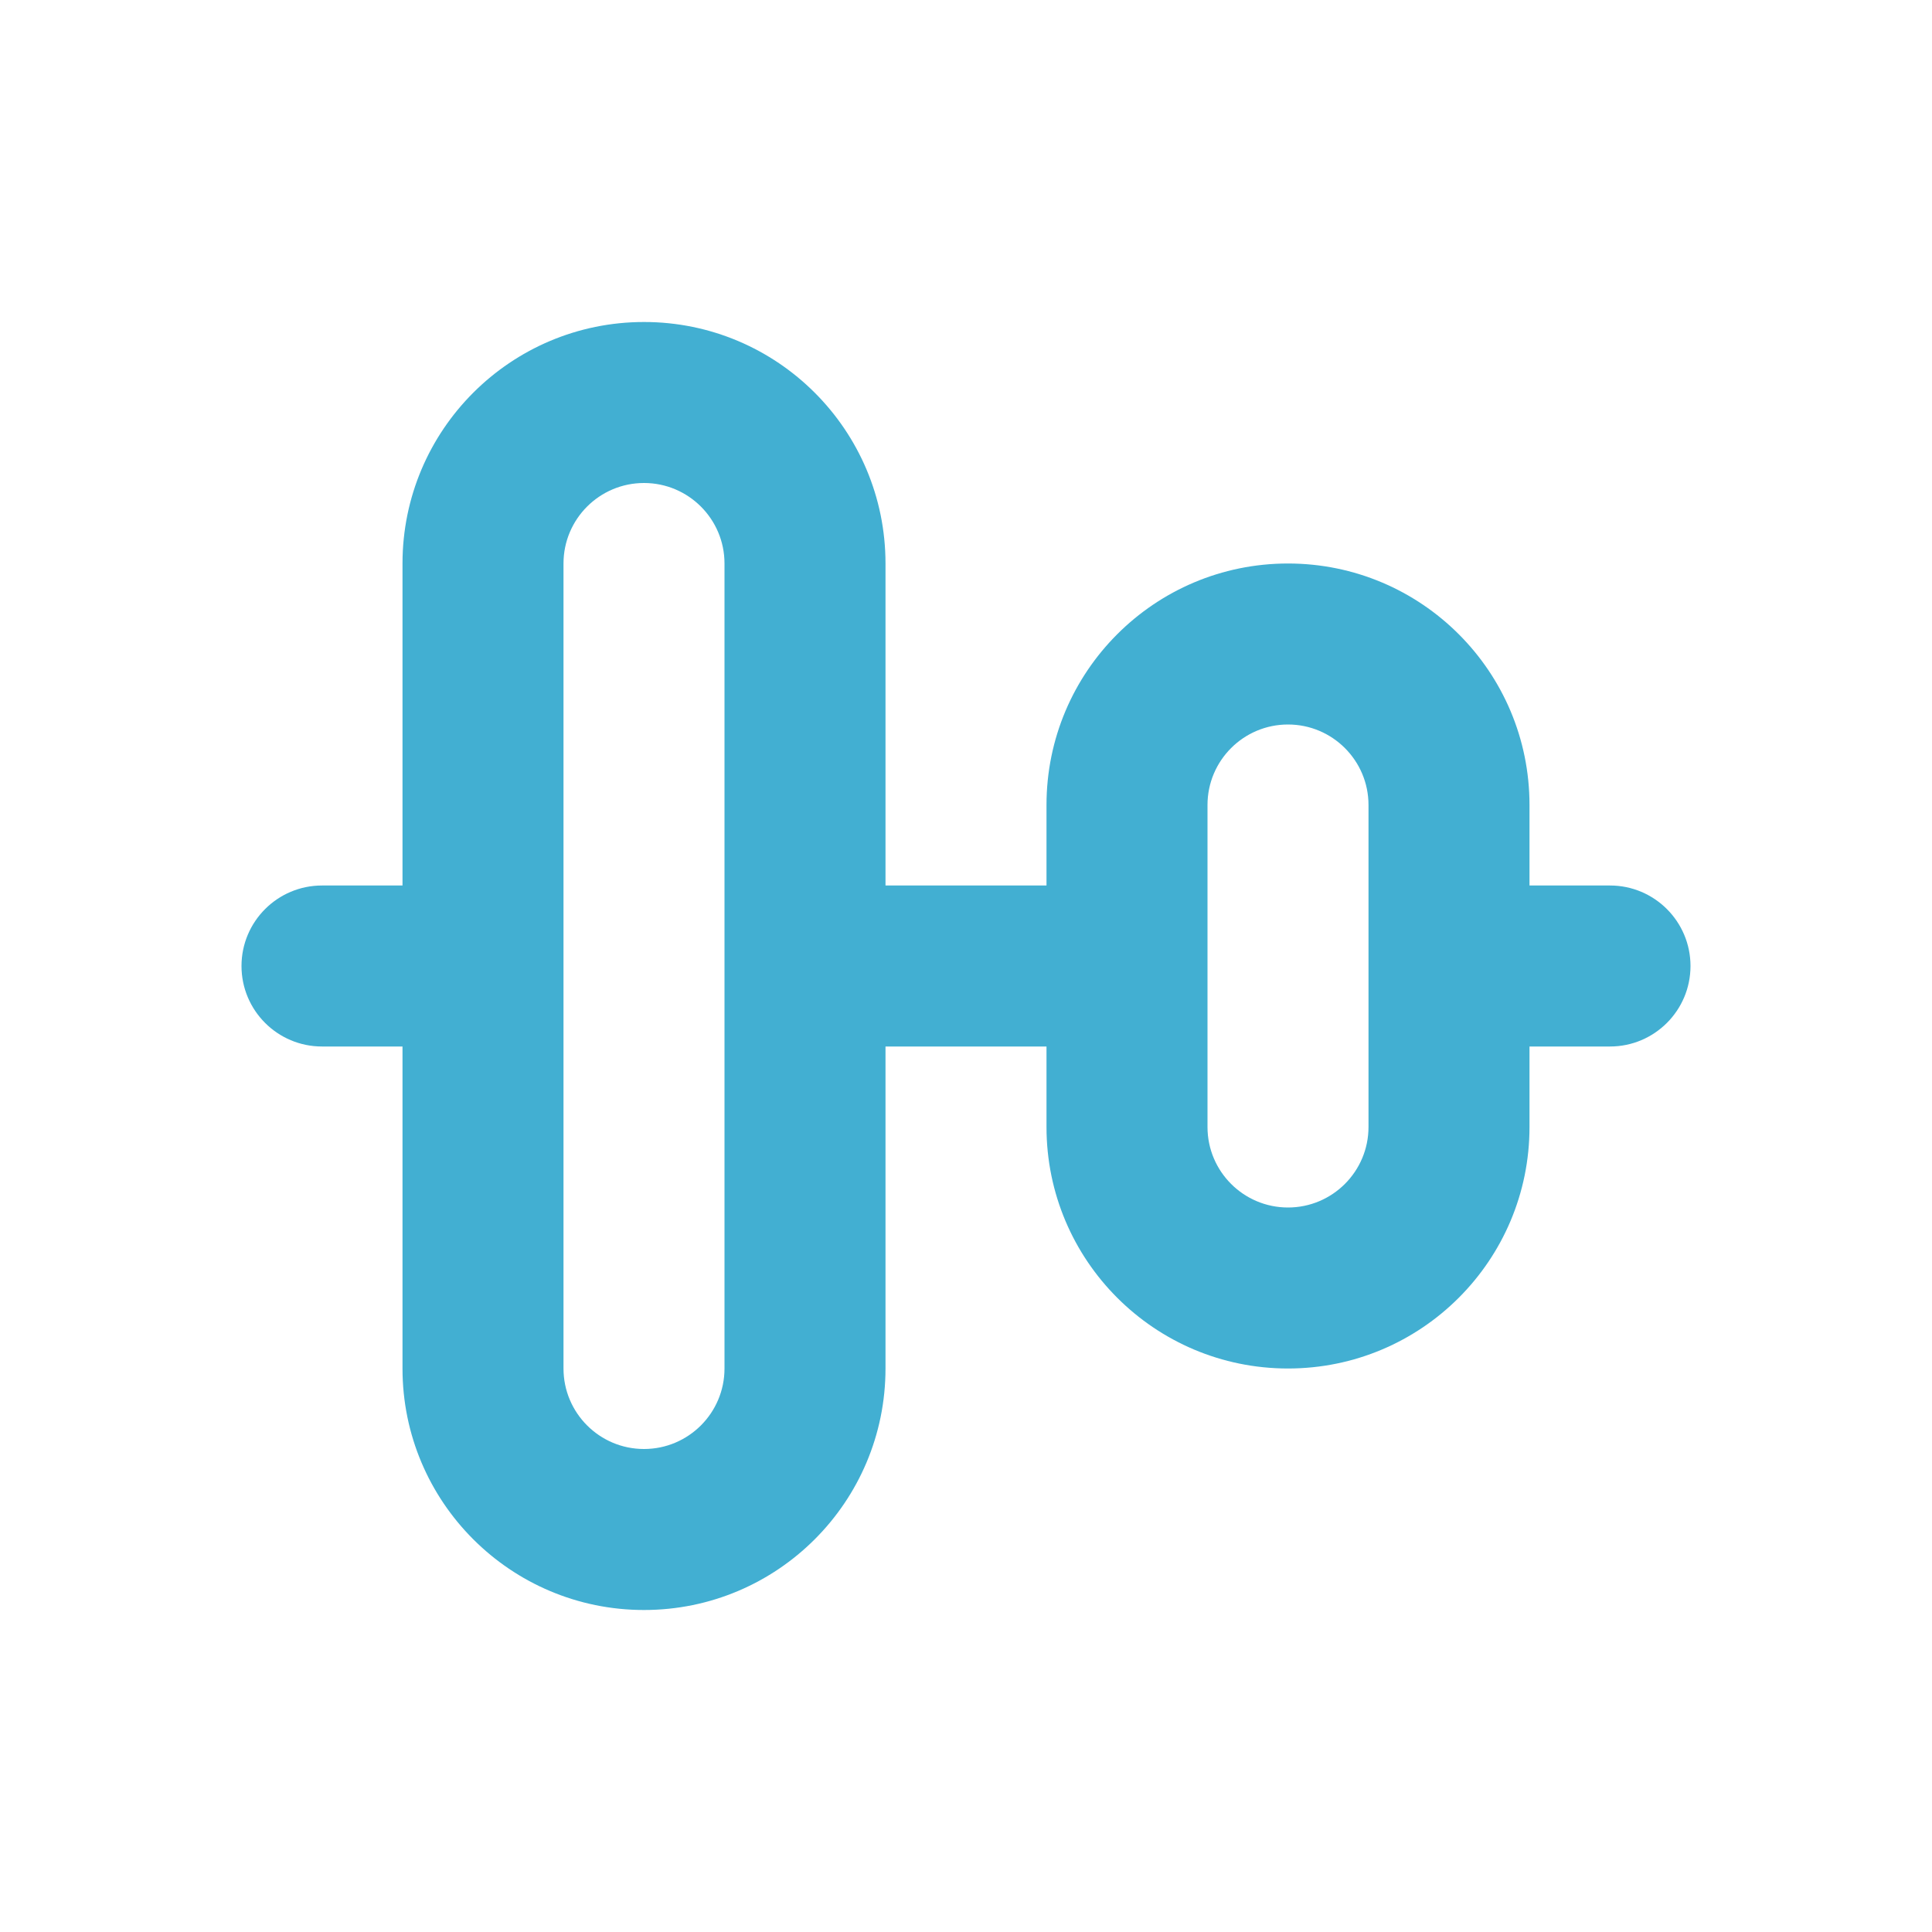
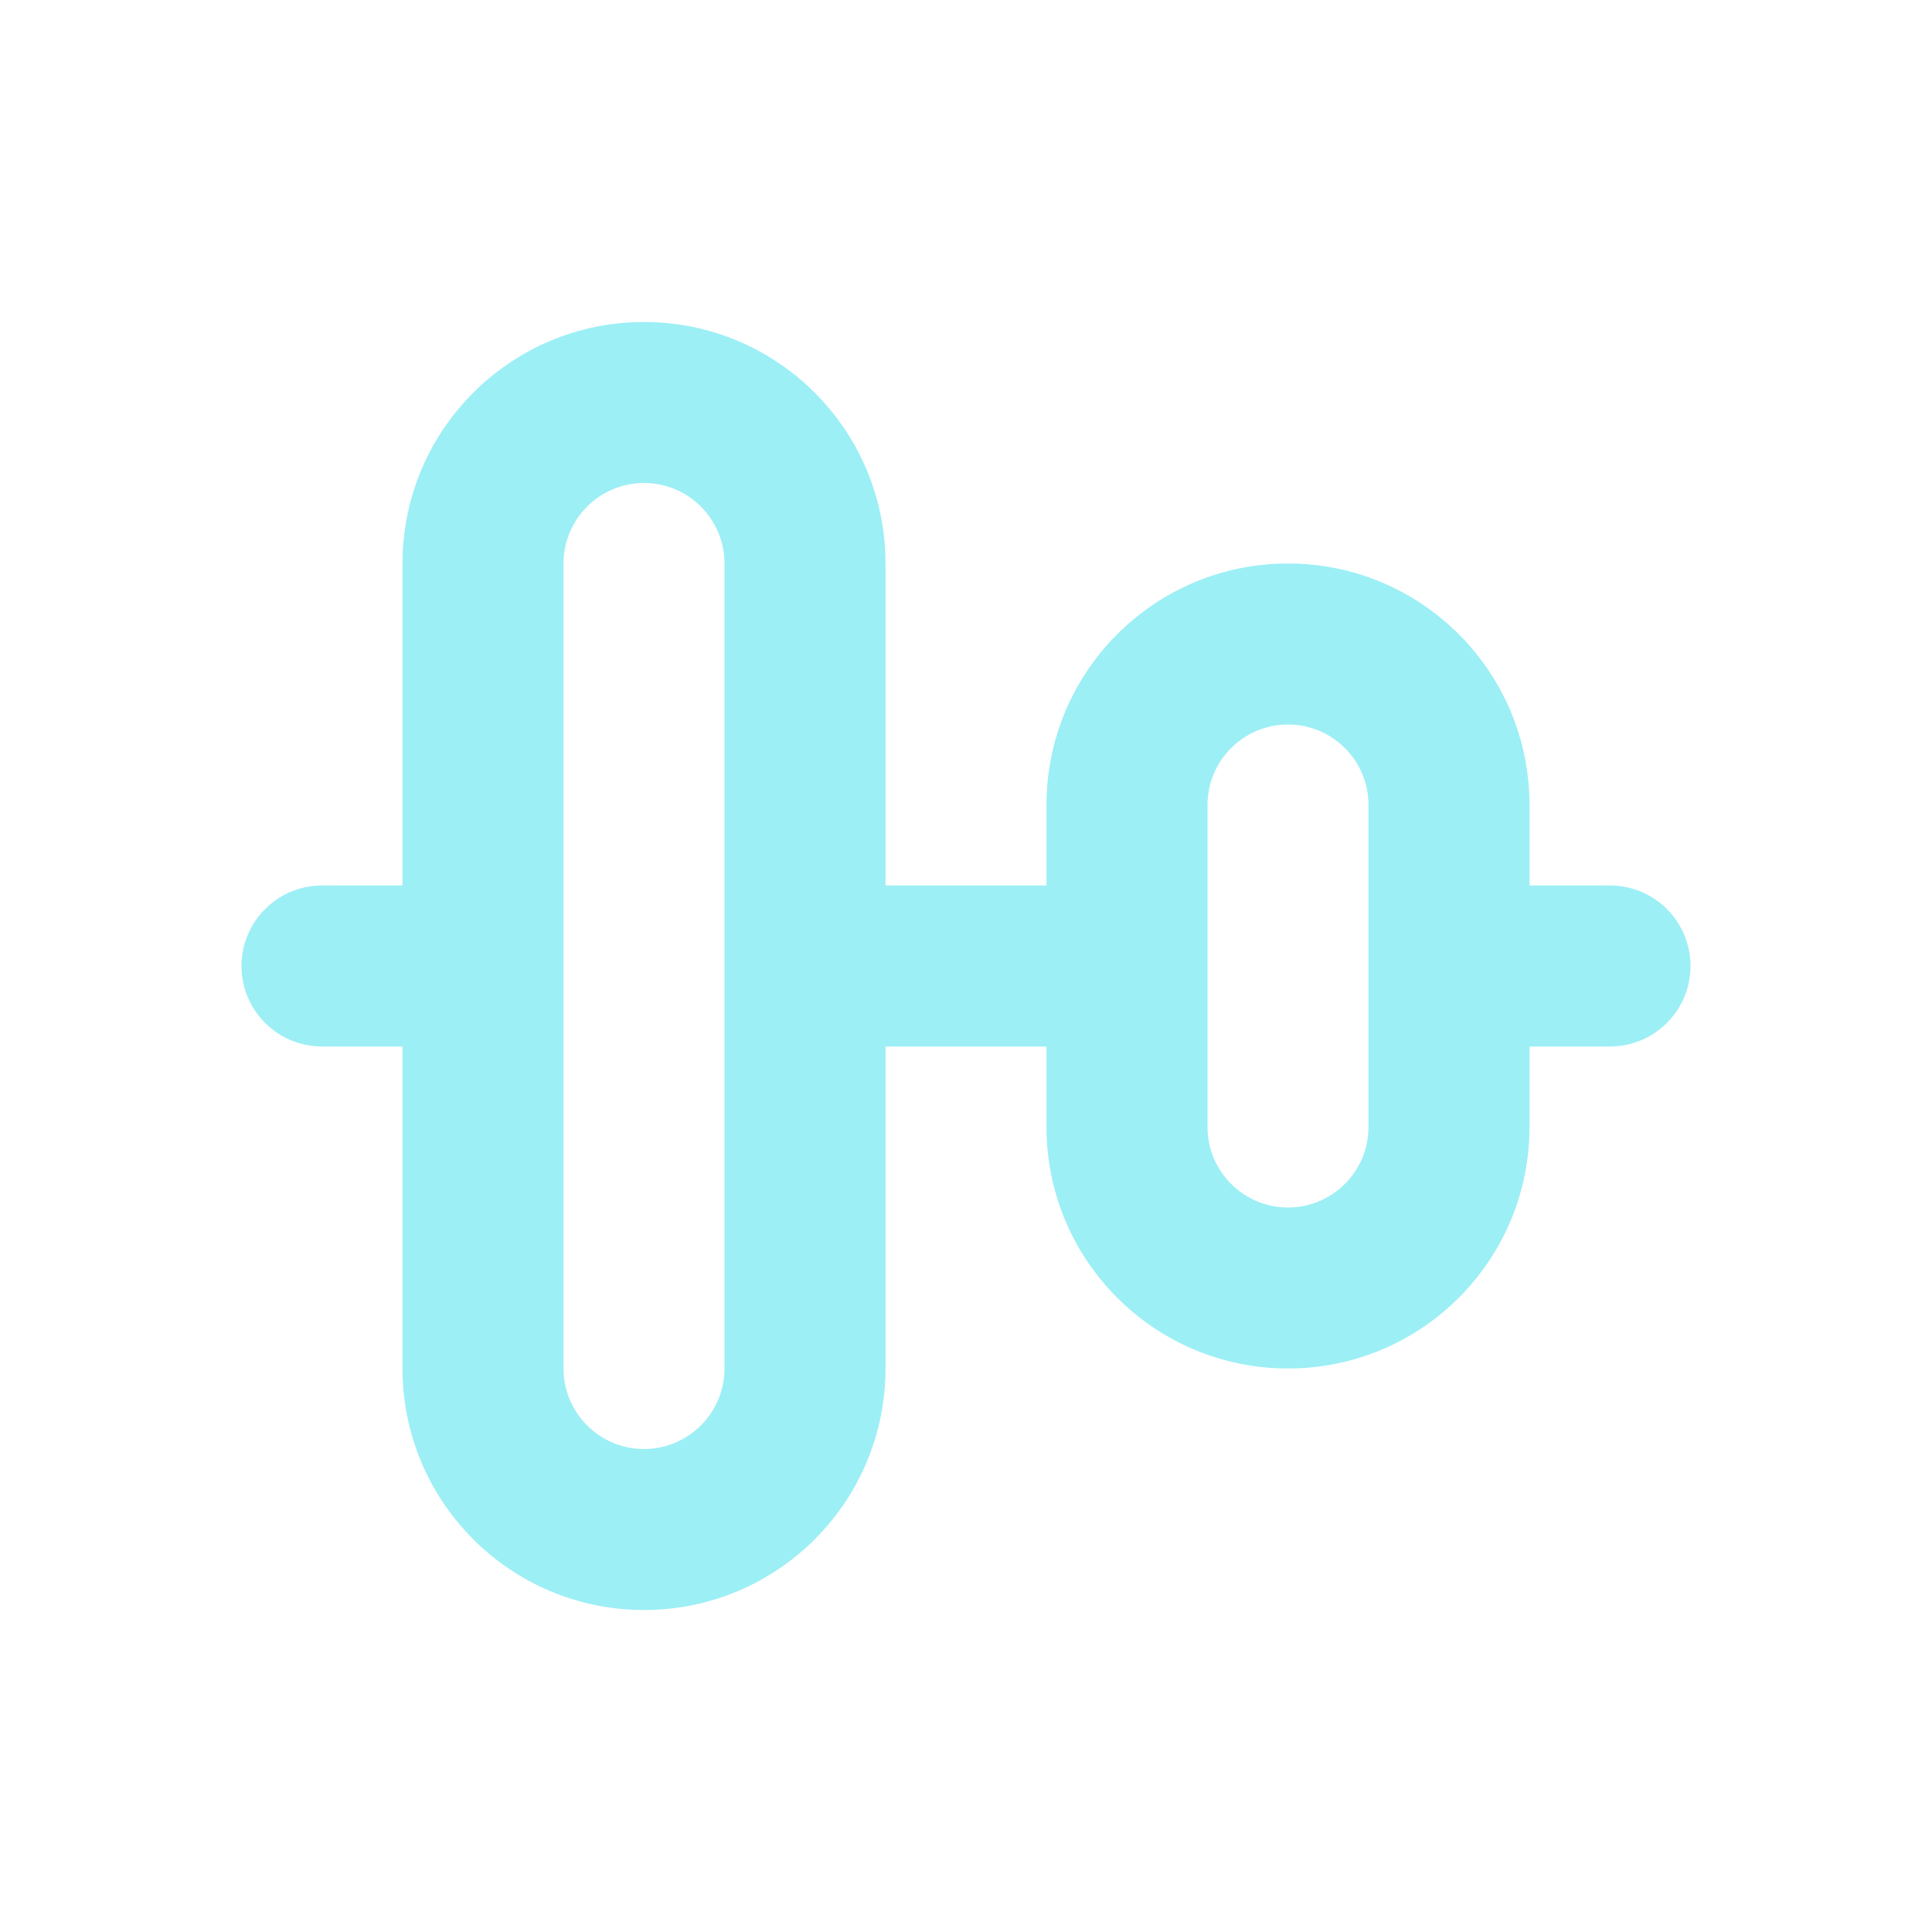
<svg xmlns="http://www.w3.org/2000/svg" width="25px" height="25px" viewBox="0 0 24 24" fill="none">
-   <path fill-rule="evenodd" clip-rule="evenodd" d="M5 7C5 5.343 6.343 4 8 4C9.657 4 11 5.343 11 7V11H13V10C13 8.343 14.343 7 16 7C17.657 7 19 8.343 19 10V11H20C20.552 11 21 11.448 21 12C21 12.552 20.552 13 20 13H19V14C19 15.657 17.657 17 16 17C14.343 17 13 15.657 13 14V13H11V17C11 18.657 9.657 20 8 20C6.343 20 5 18.657 5 17V13H4C3.448 13 3 12.552 3 12C3 11.448 3.448 11 4 11H5V7ZM8 6C7.448 6 7 6.448 7 7V12V17C7 17.552 7.448 18 8 18C8.552 18 9 17.552 9 17V12V7C9 6.448 8.552 6 8 6ZM16 9C15.448 9 15 9.448 15 10V12V14C15 14.552 15.448 15 16 15C16.552 15 17 14.552 17 14V12V10C17 9.448 16.552 9 16 9Z" fill="#42afd2" />
+   <path fill-rule="evenodd" clip-rule="evenodd" d="M5 7C5 5.343 6.343 4 8 4C9.657 4 11 5.343 11 7V11H13V10C13 8.343 14.343 7 16 7C17.657 7 19 8.343 19 10V11H20C20.552 11 21 11.448 21 12C21 12.552 20.552 13 20 13H19V14C19 15.657 17.657 17 16 17C14.343 17 13 15.657 13 14V13H11V17C11 18.657 9.657 20 8 20C6.343 20 5 18.657 5 17V13H4C3.448 13 3 12.552 3 12C3 11.448 3.448 11 4 11H5V7ZM8 6C7.448 6 7 6.448 7 7V12V17C7 17.552 7.448 18 8 18C8.552 18 9 17.552 9 17V12V7C9 6.448 8.552 6 8 6ZM16 9C15.448 9 15 9.448 15 10V12V14C15 14.552 15.448 15 16 15C16.552 15 17 14.552 17 14V12V10C17 9.448 16.552 9 16 9Z" fill="#9ceff5" />
</svg>
